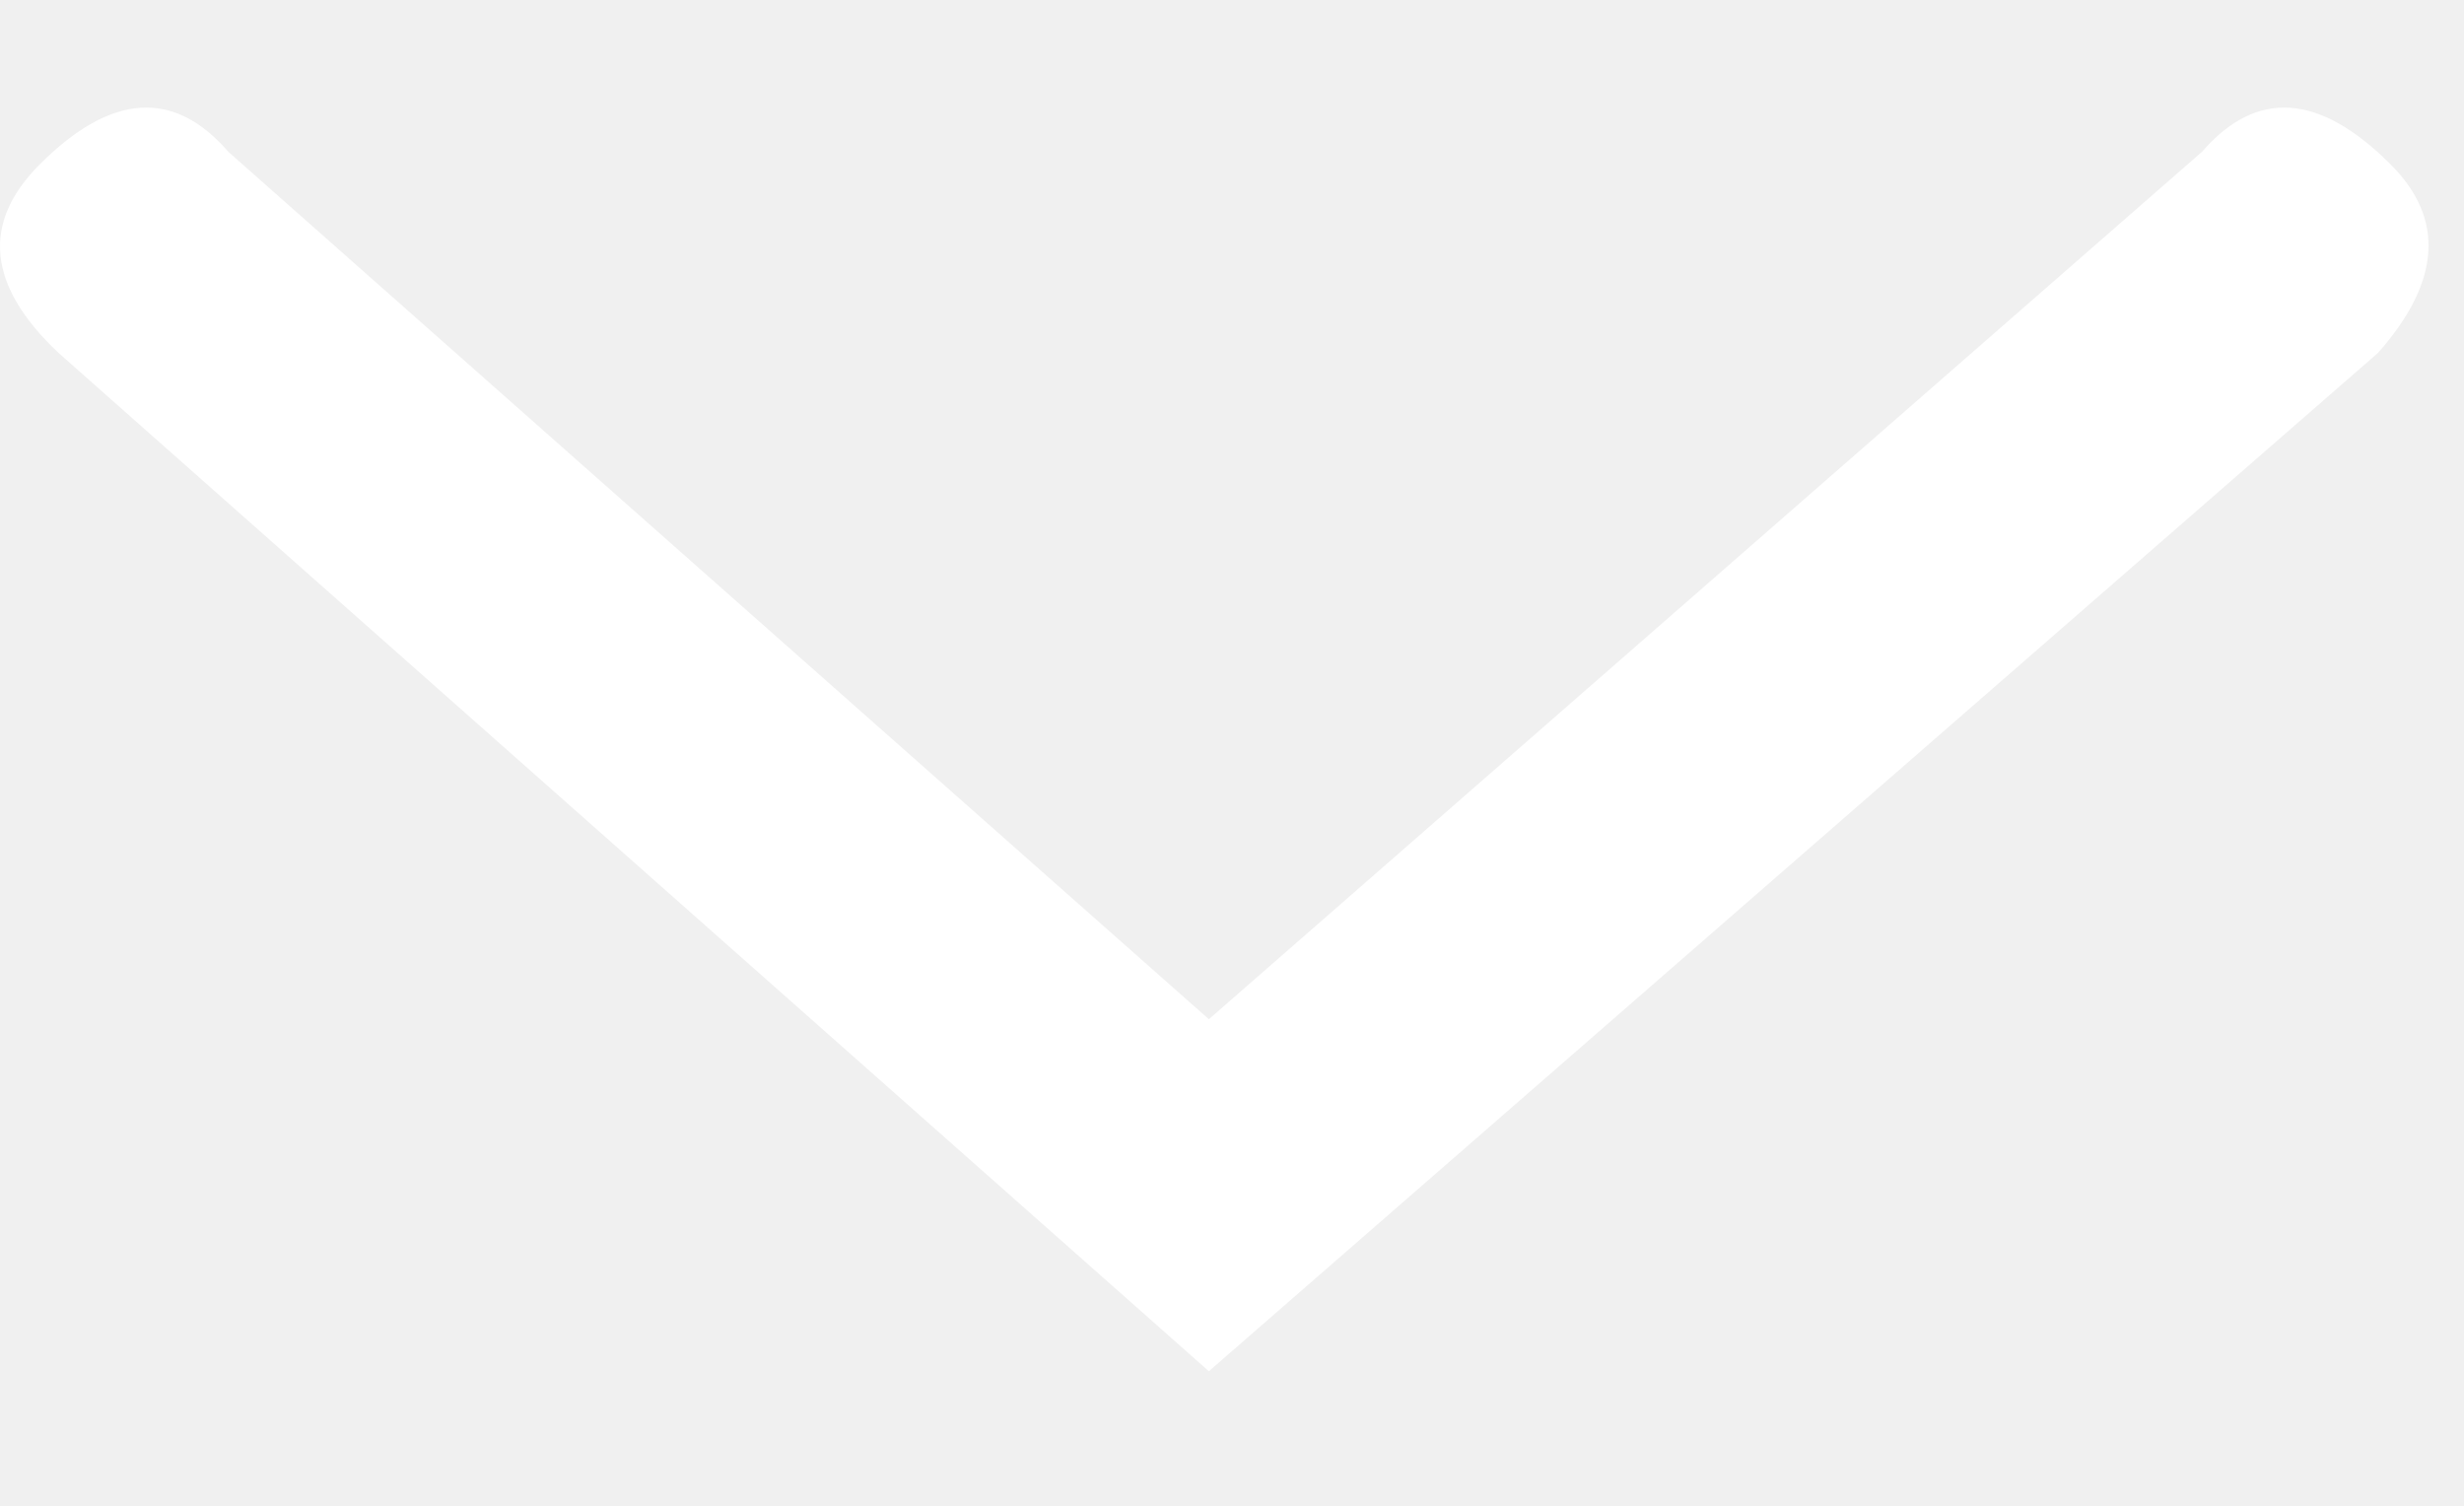
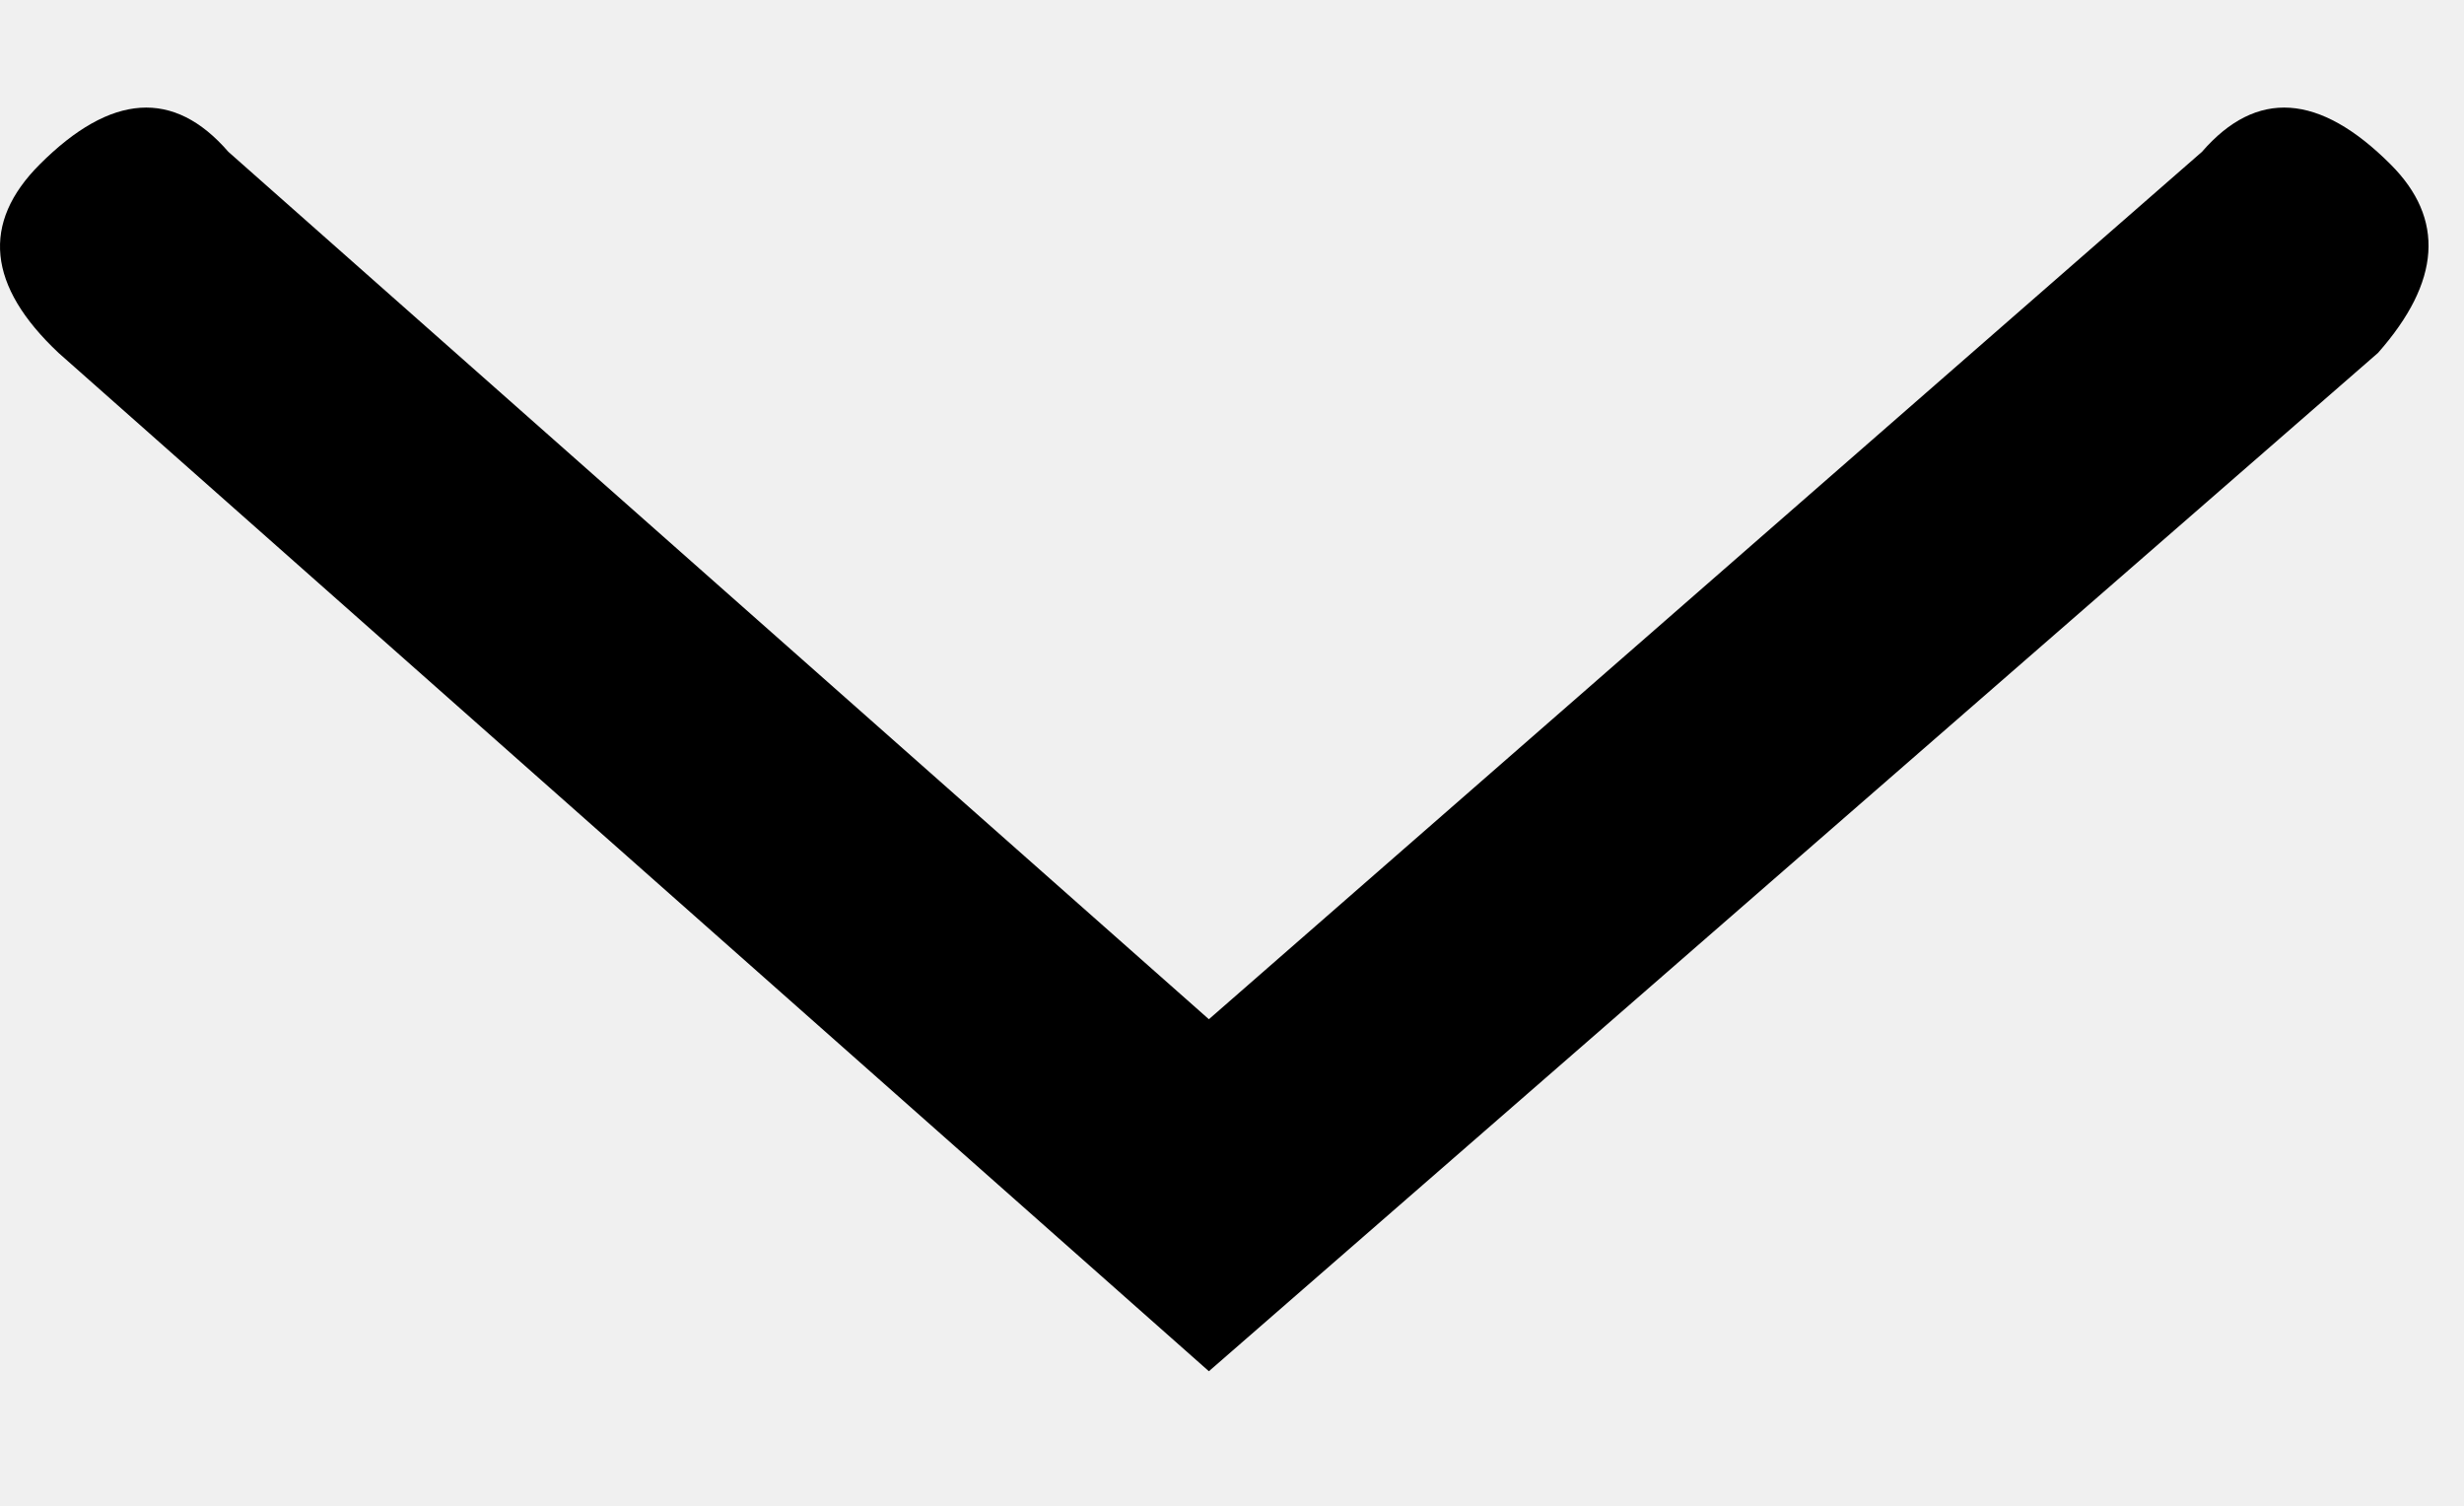
- <svg xmlns="http://www.w3.org/2000/svg" width="18" height="11" viewBox="0 0 21 11" fill="none">
-   <path d="M10.303 10.77L20.267 2.091C20.803 1.484 20.839 0.948 20.374 0.484C19.767 -0.123 19.232 -0.159 18.767 0.377L10.303 7.77L1.946 0.377C1.482 -0.159 0.946 -0.123 0.339 0.484C-0.161 0.984 -0.108 1.52 0.499 2.091L10.303 10.77Z" fill="white" />
+ <svg xmlns="http://www.w3.org/2000/svg" width="18" height="11" viewBox="0 0 21 11">
+   <path d="M10.303 10.77L20.267 2.091C20.803 1.484 20.839 0.948 20.374 0.484C19.767 -0.123 19.232 -0.159 18.767 0.377L10.303 7.77L1.946 0.377C1.482 -0.159 0.946 -0.123 0.339 0.484C-0.161 0.984 -0.108 1.52 0.499 2.091L10.303 10.77Z" />
</svg>
